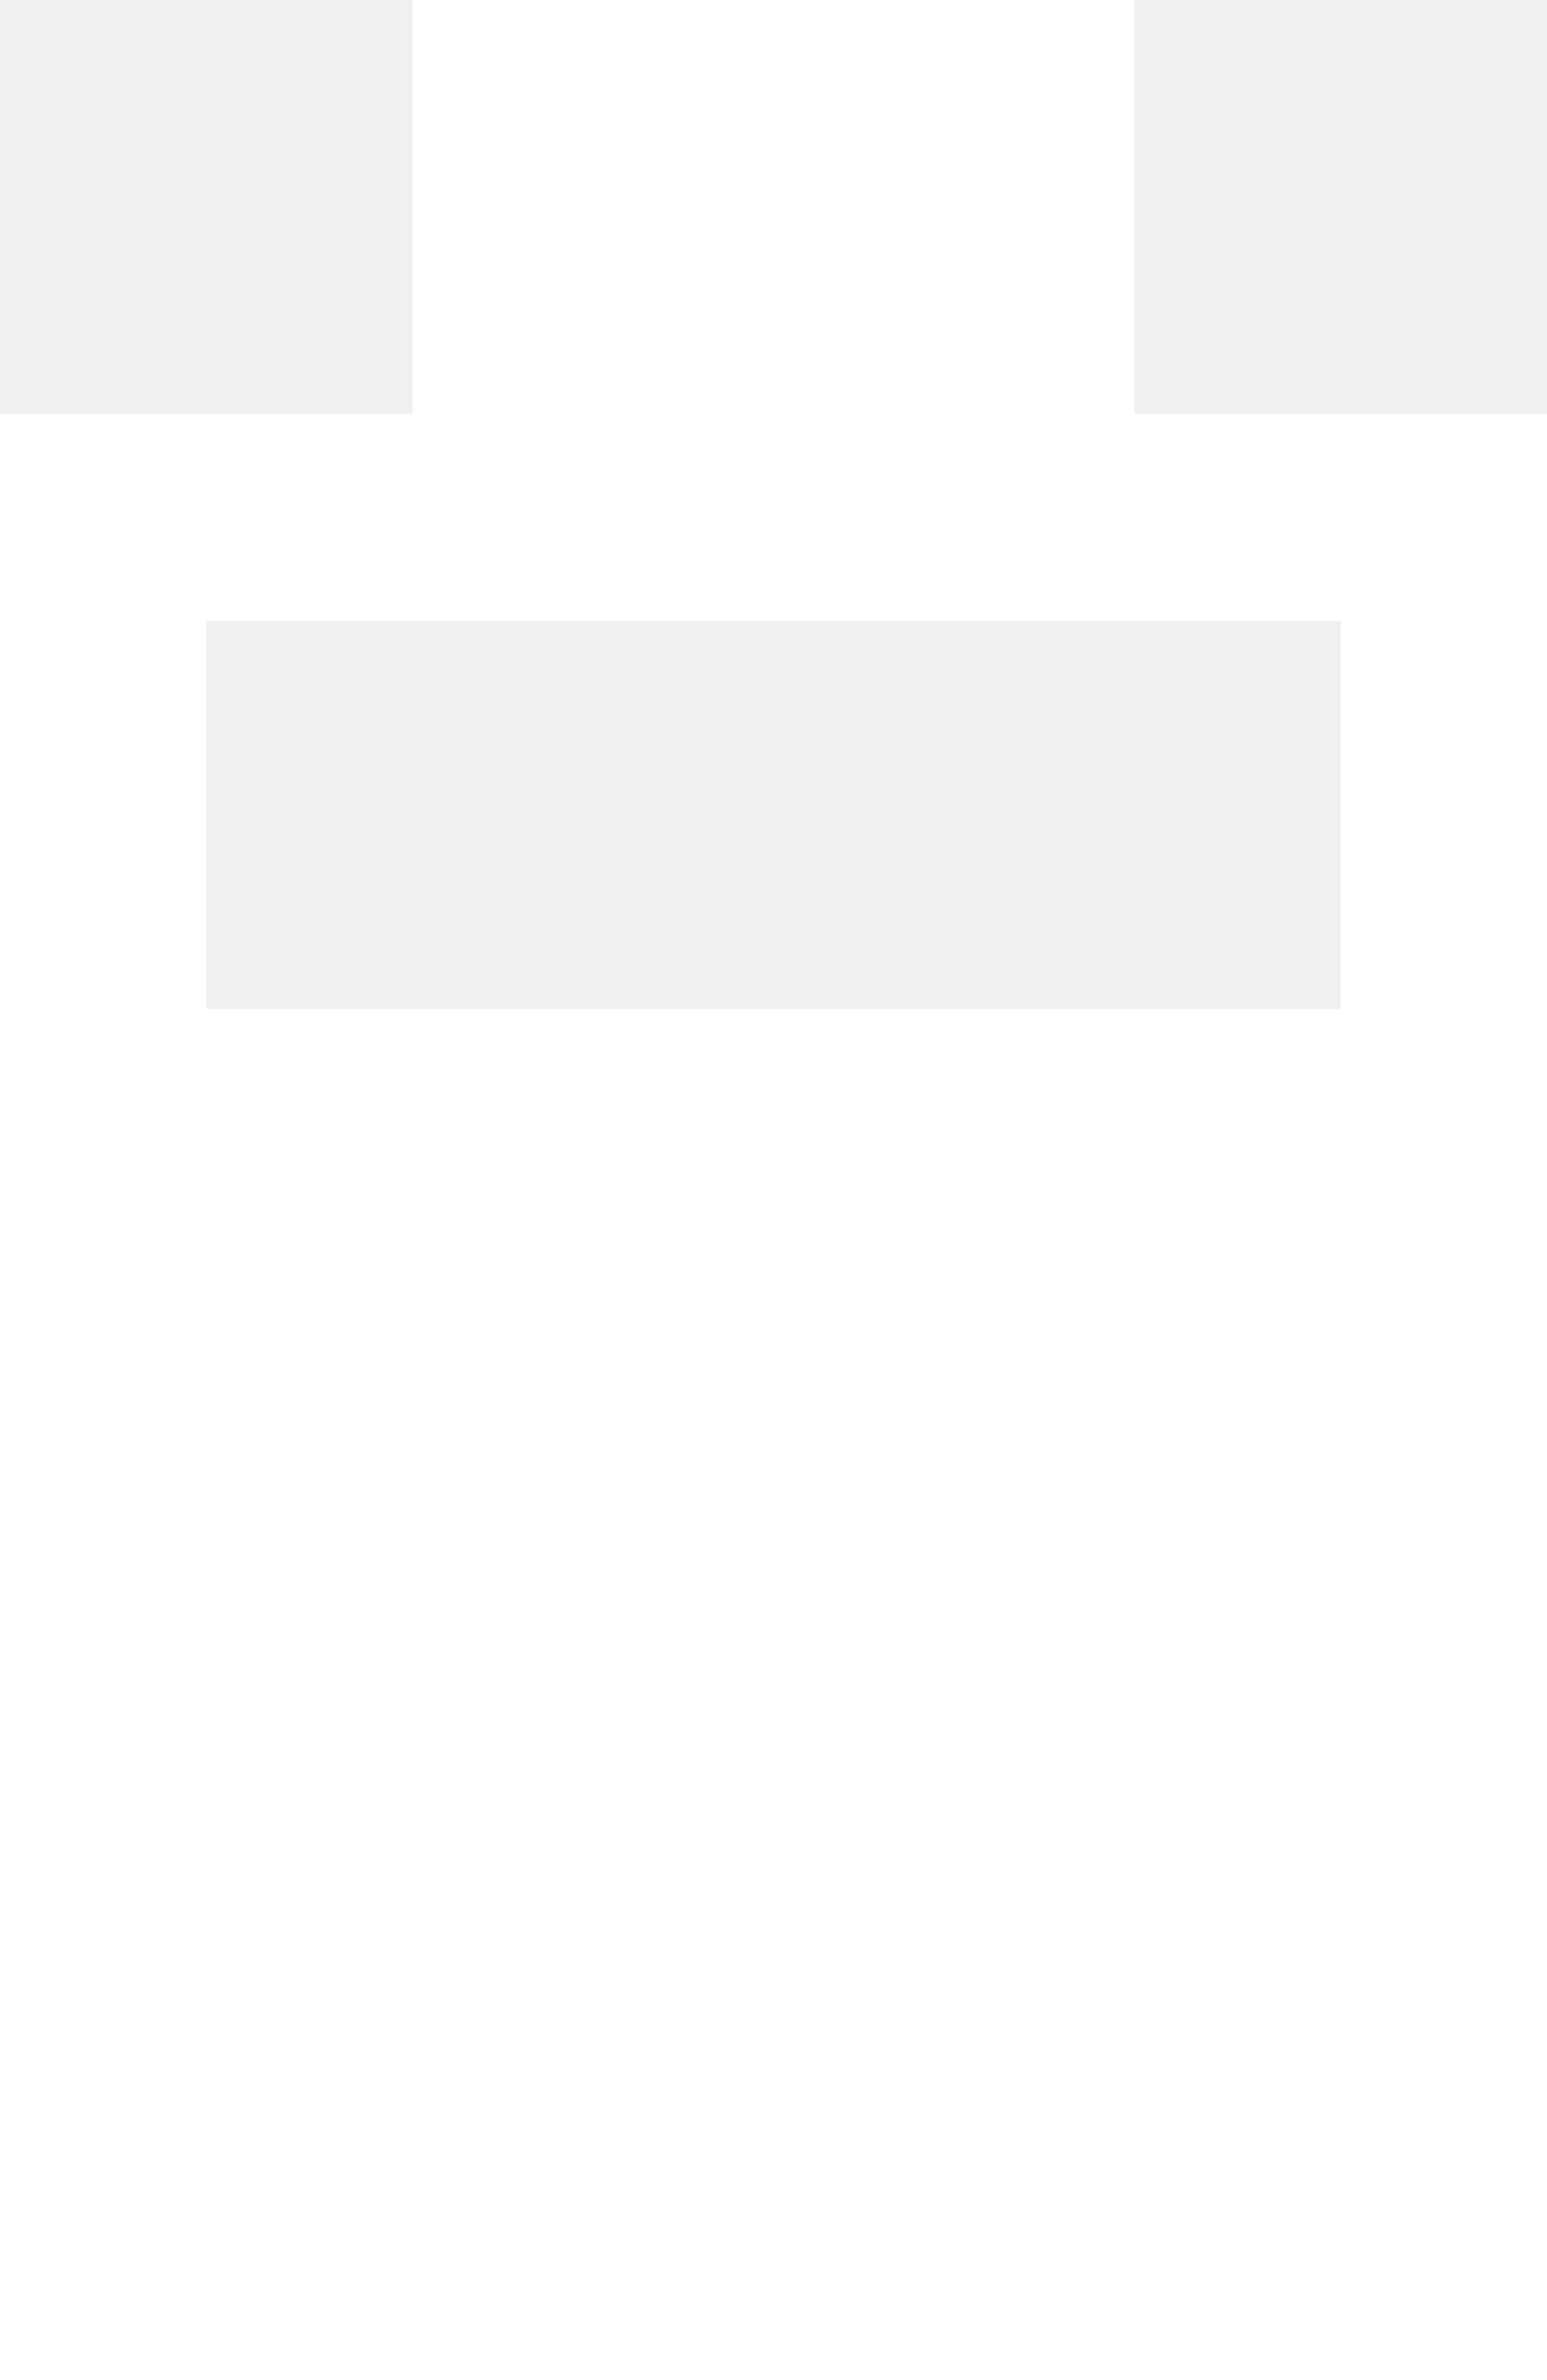
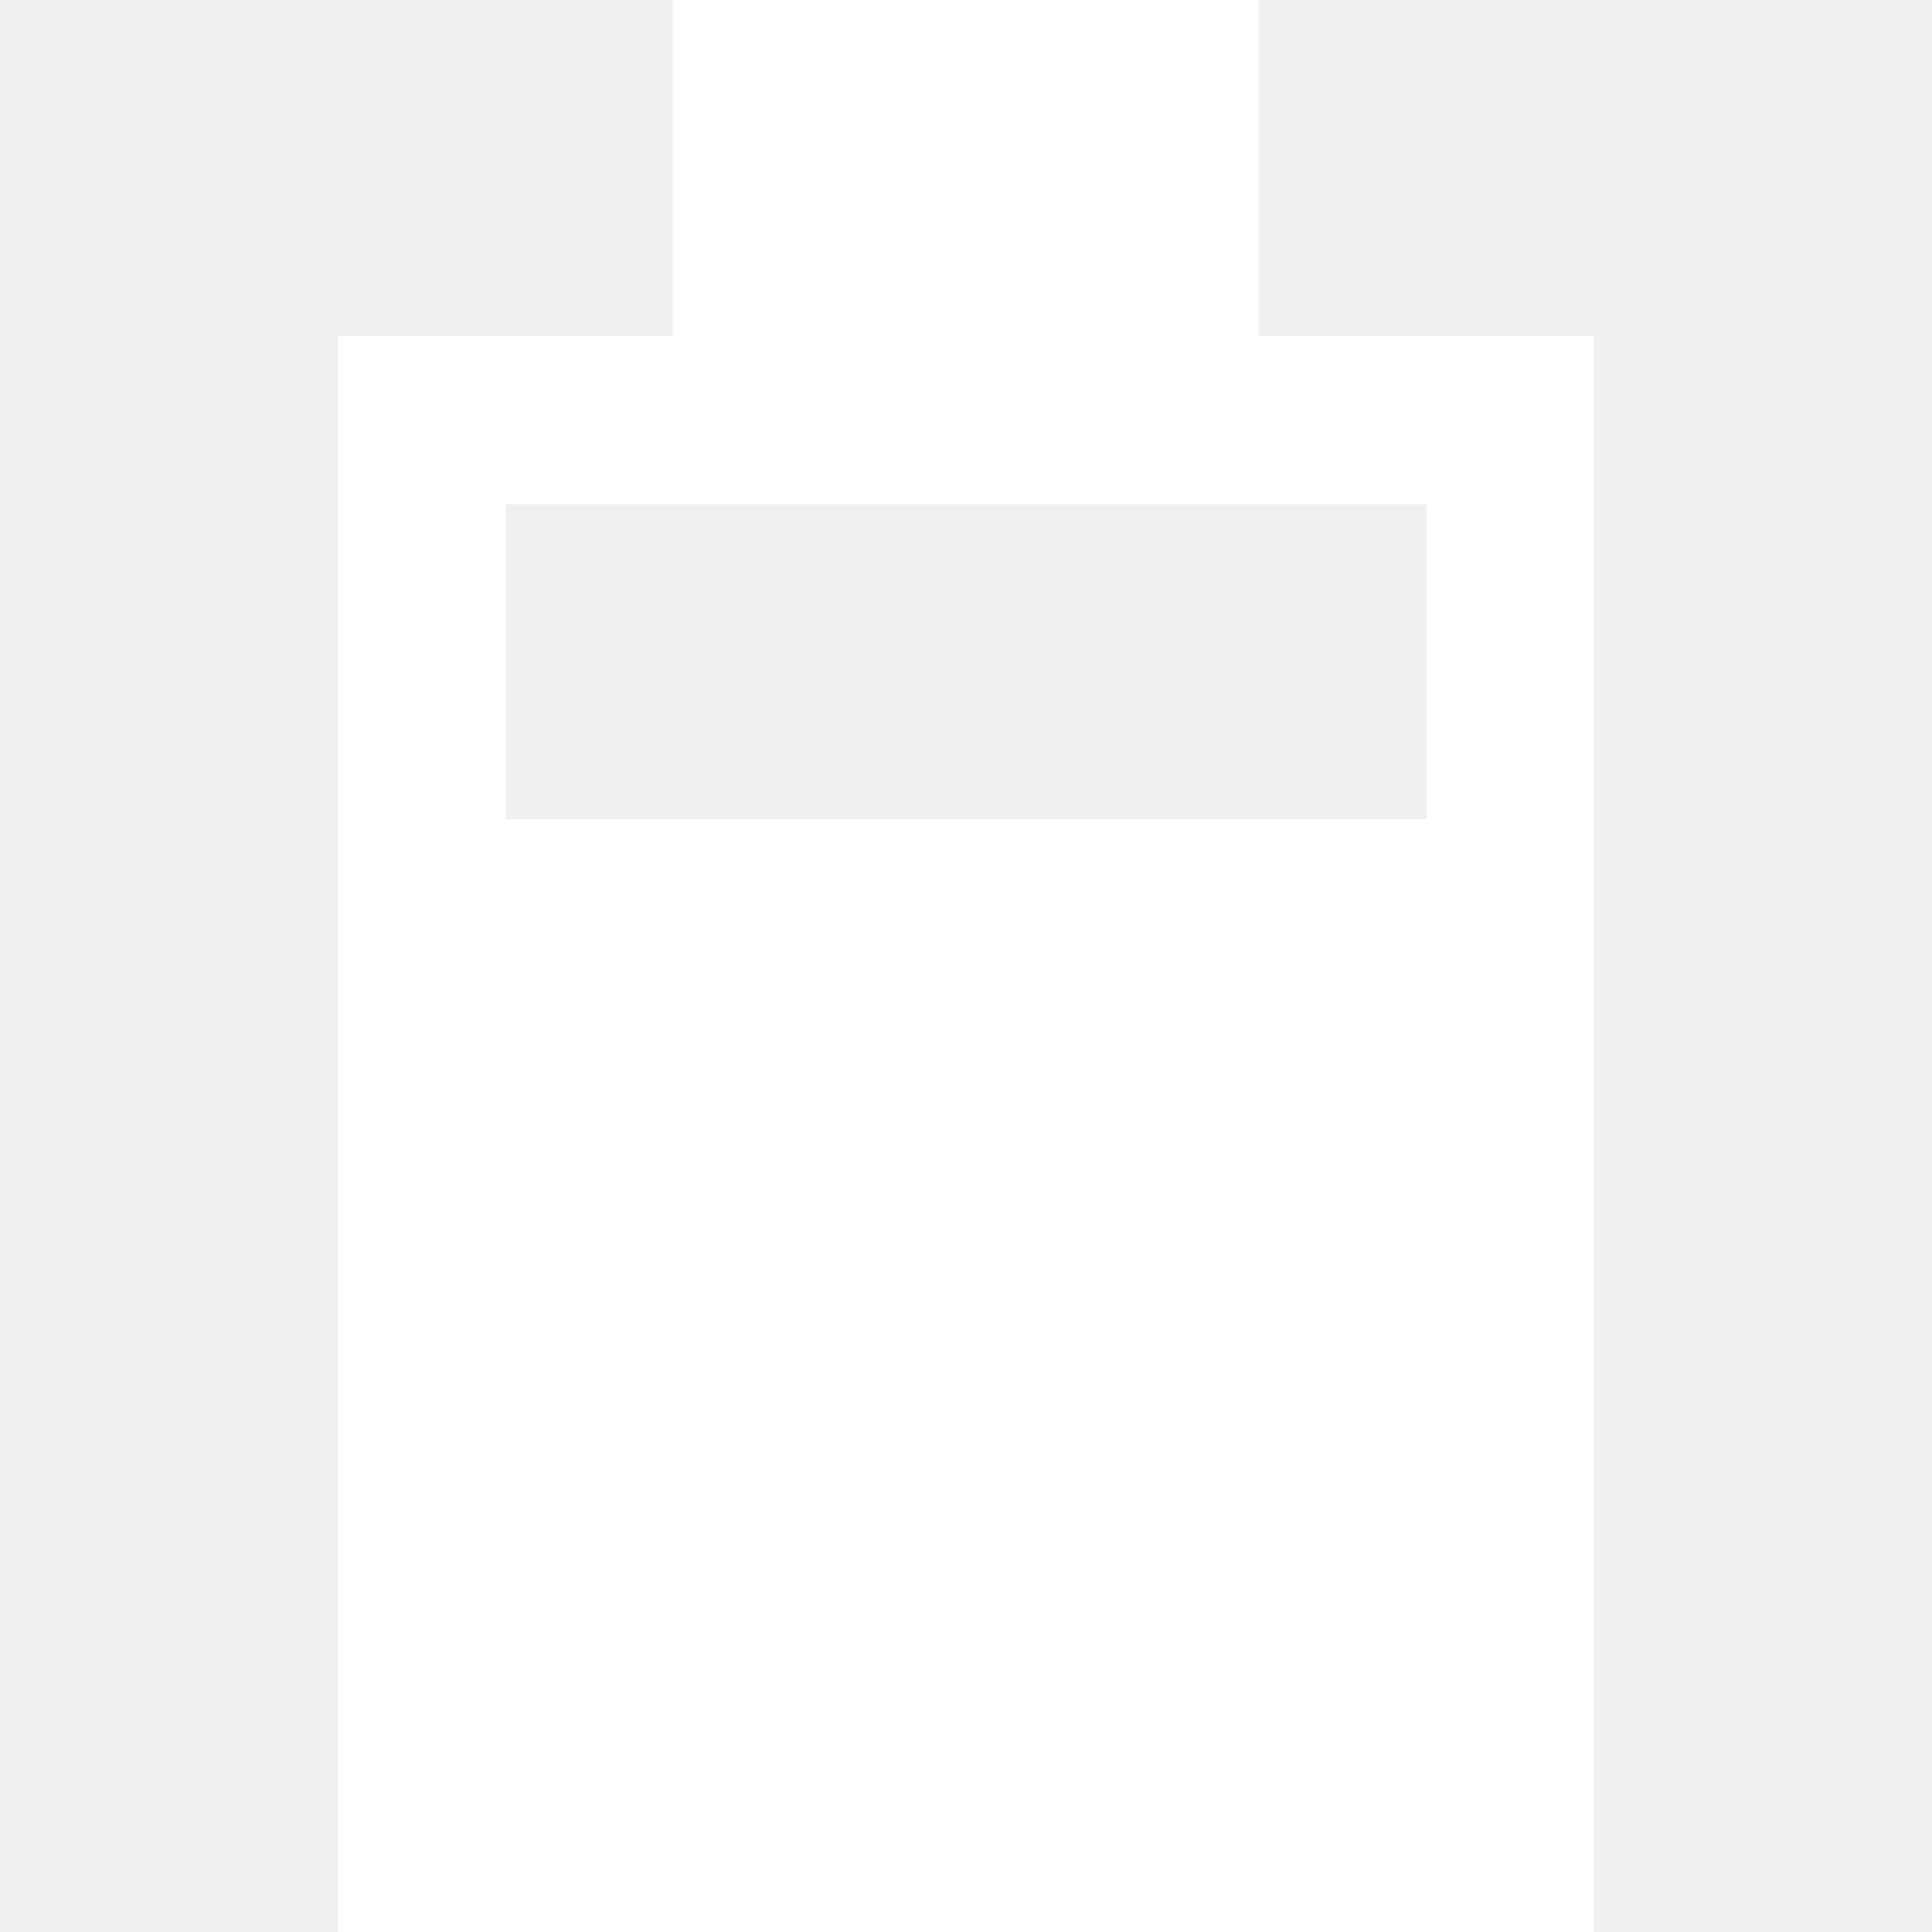
- <svg xmlns="http://www.w3.org/2000/svg" viewBox="12 4 26 40" width="26" height="40">
-   <path d="M 15.466 20.957 L 15.466 14.435 L 34.534 14.435 L 34.534 20.957 L 15.466 20.957 Z M 12 44 L 12 10.957 L 18.934 10.957 L 18.934 4 L 31.066 4 L 31.066 10.957 L 38 10.957 L 38 44 L 12 44 Z" fill-rule="evenodd" fill="rgb(255,255,255)" transform="matrix(1, 0, 0, 1, -8.881784197001252e-16, 0)" />
+ <svg xmlns="http://www.w3.org/2000/svg" id="Layer_1" width="40" height="40" version="1.1" viewBox="0 0 40 40">
+   <path d="M10.47,16.96v-6.52h19.07v6.52H10.47ZM7,40V6.96h6.93V0h12.13v6.96h6.93v33.04H7Z" fill="#fff" fill-rule="evenodd" />
</svg>
